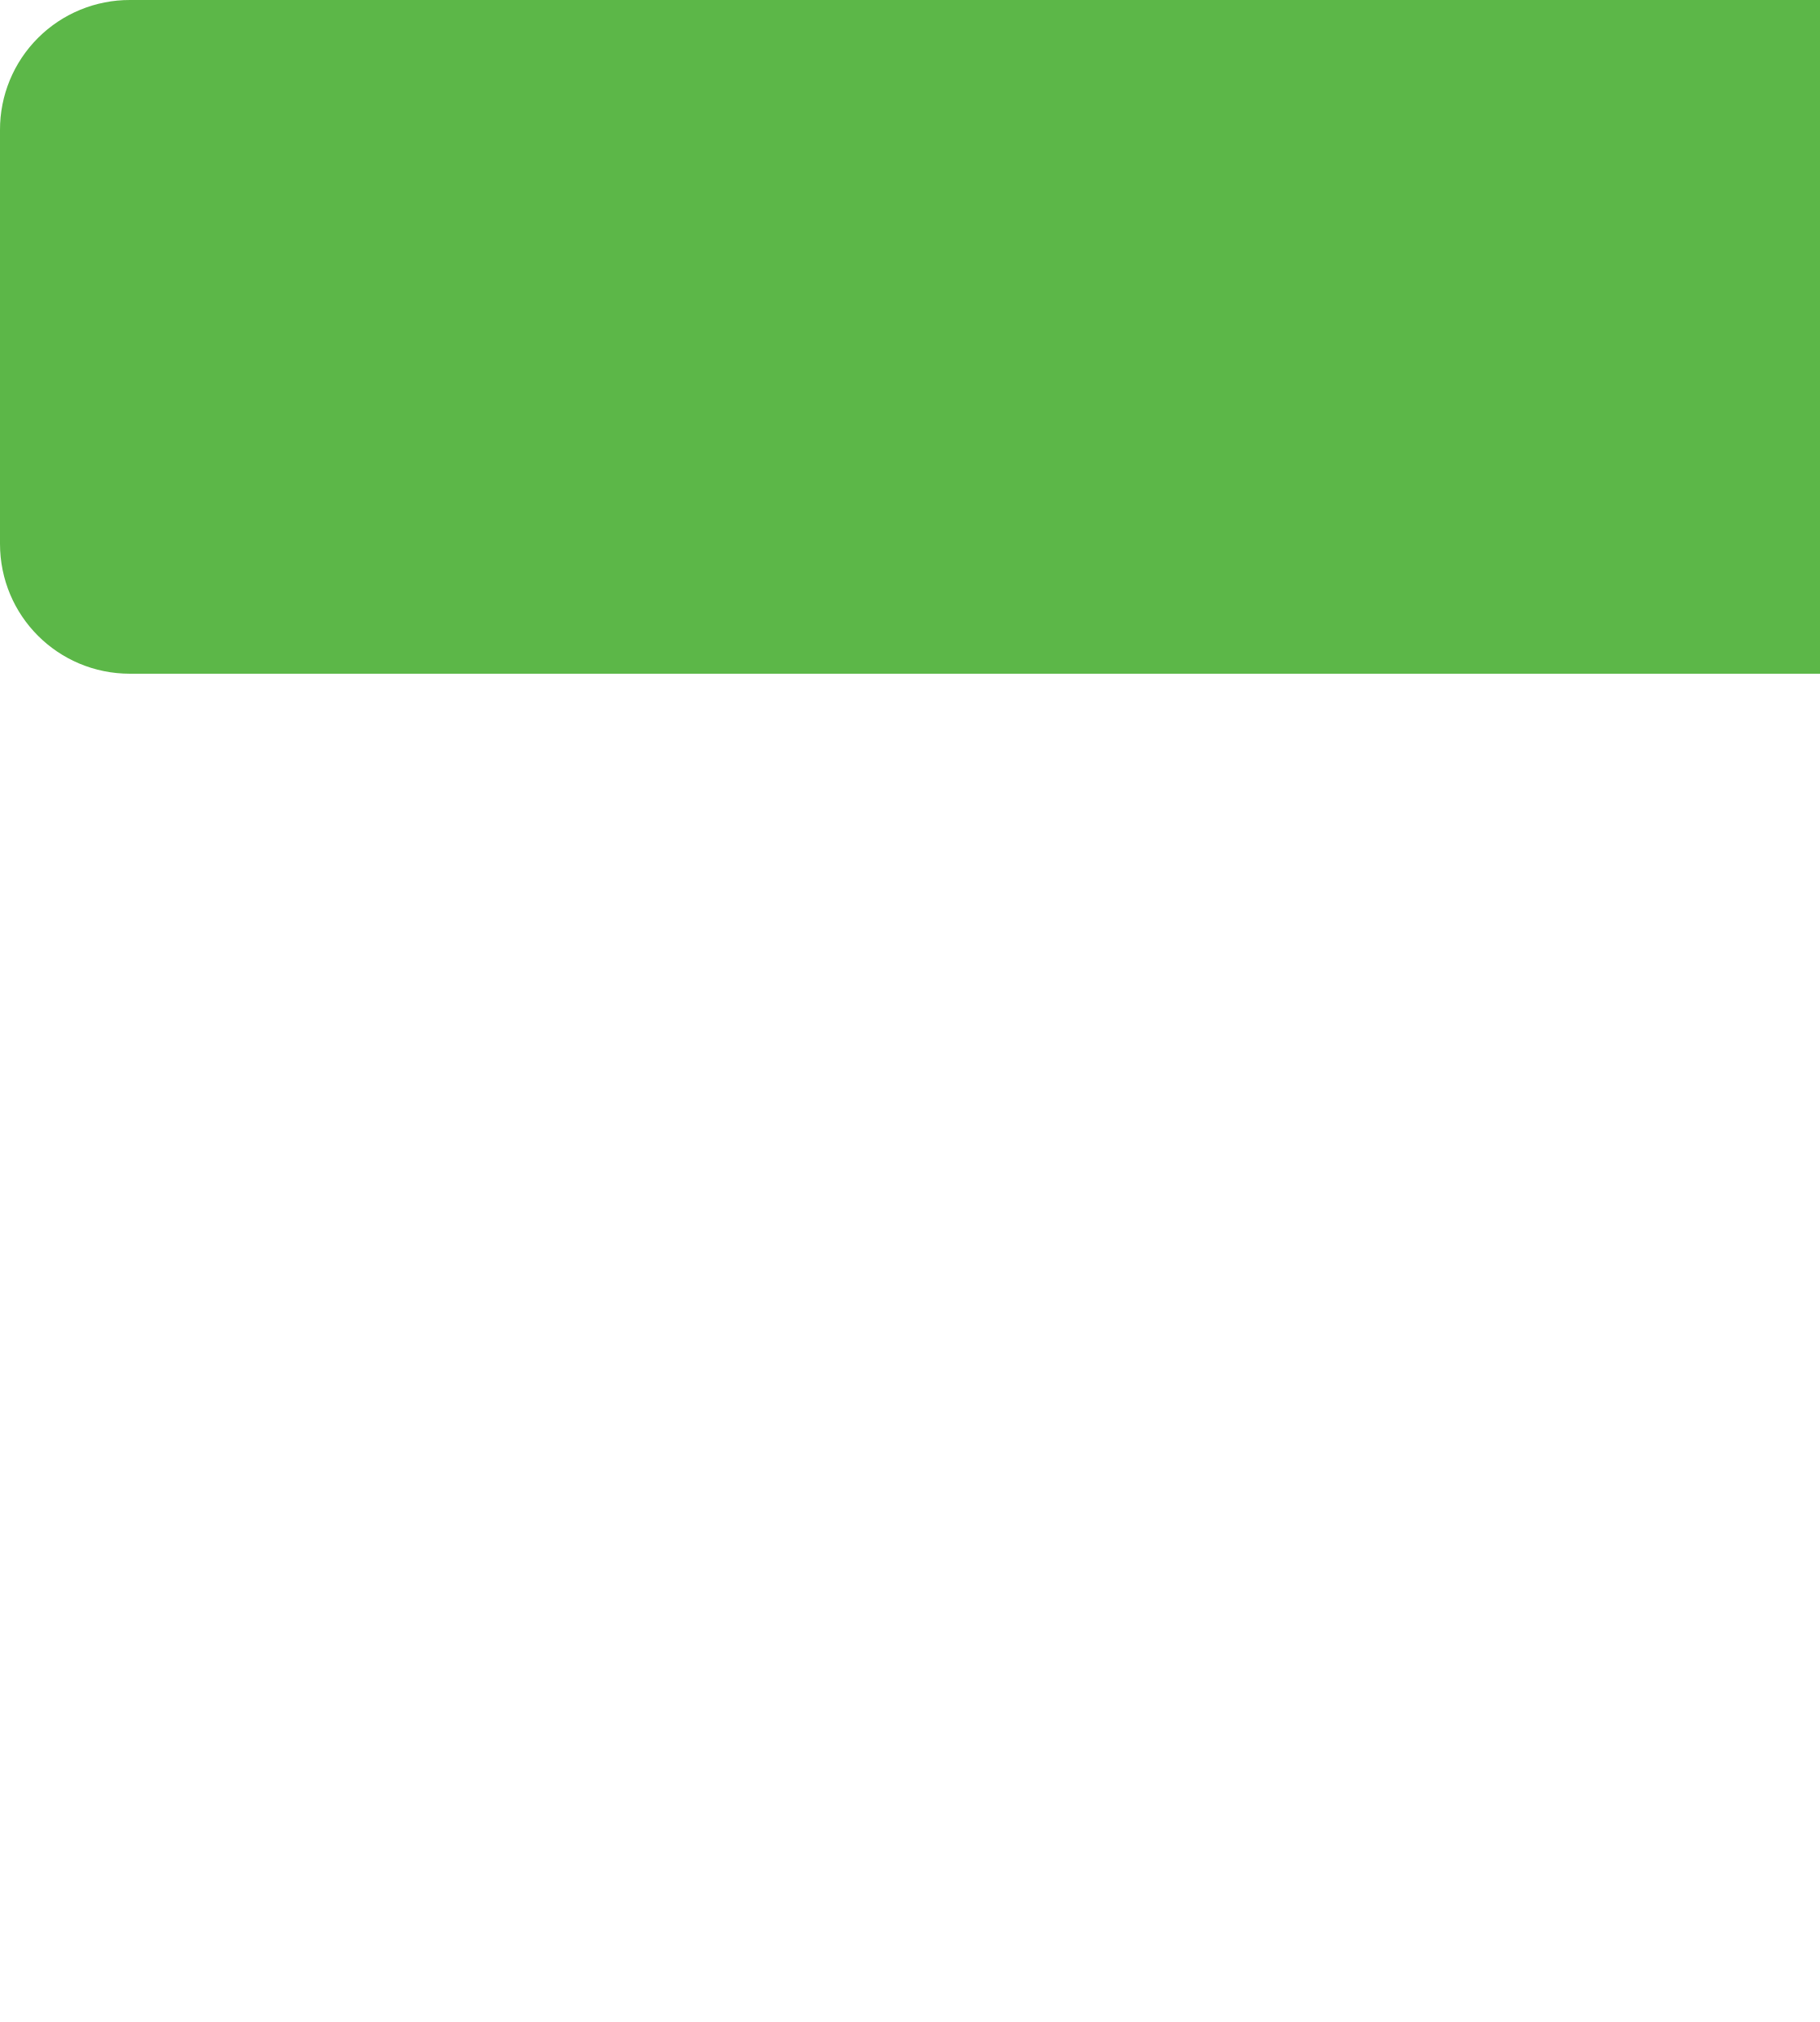
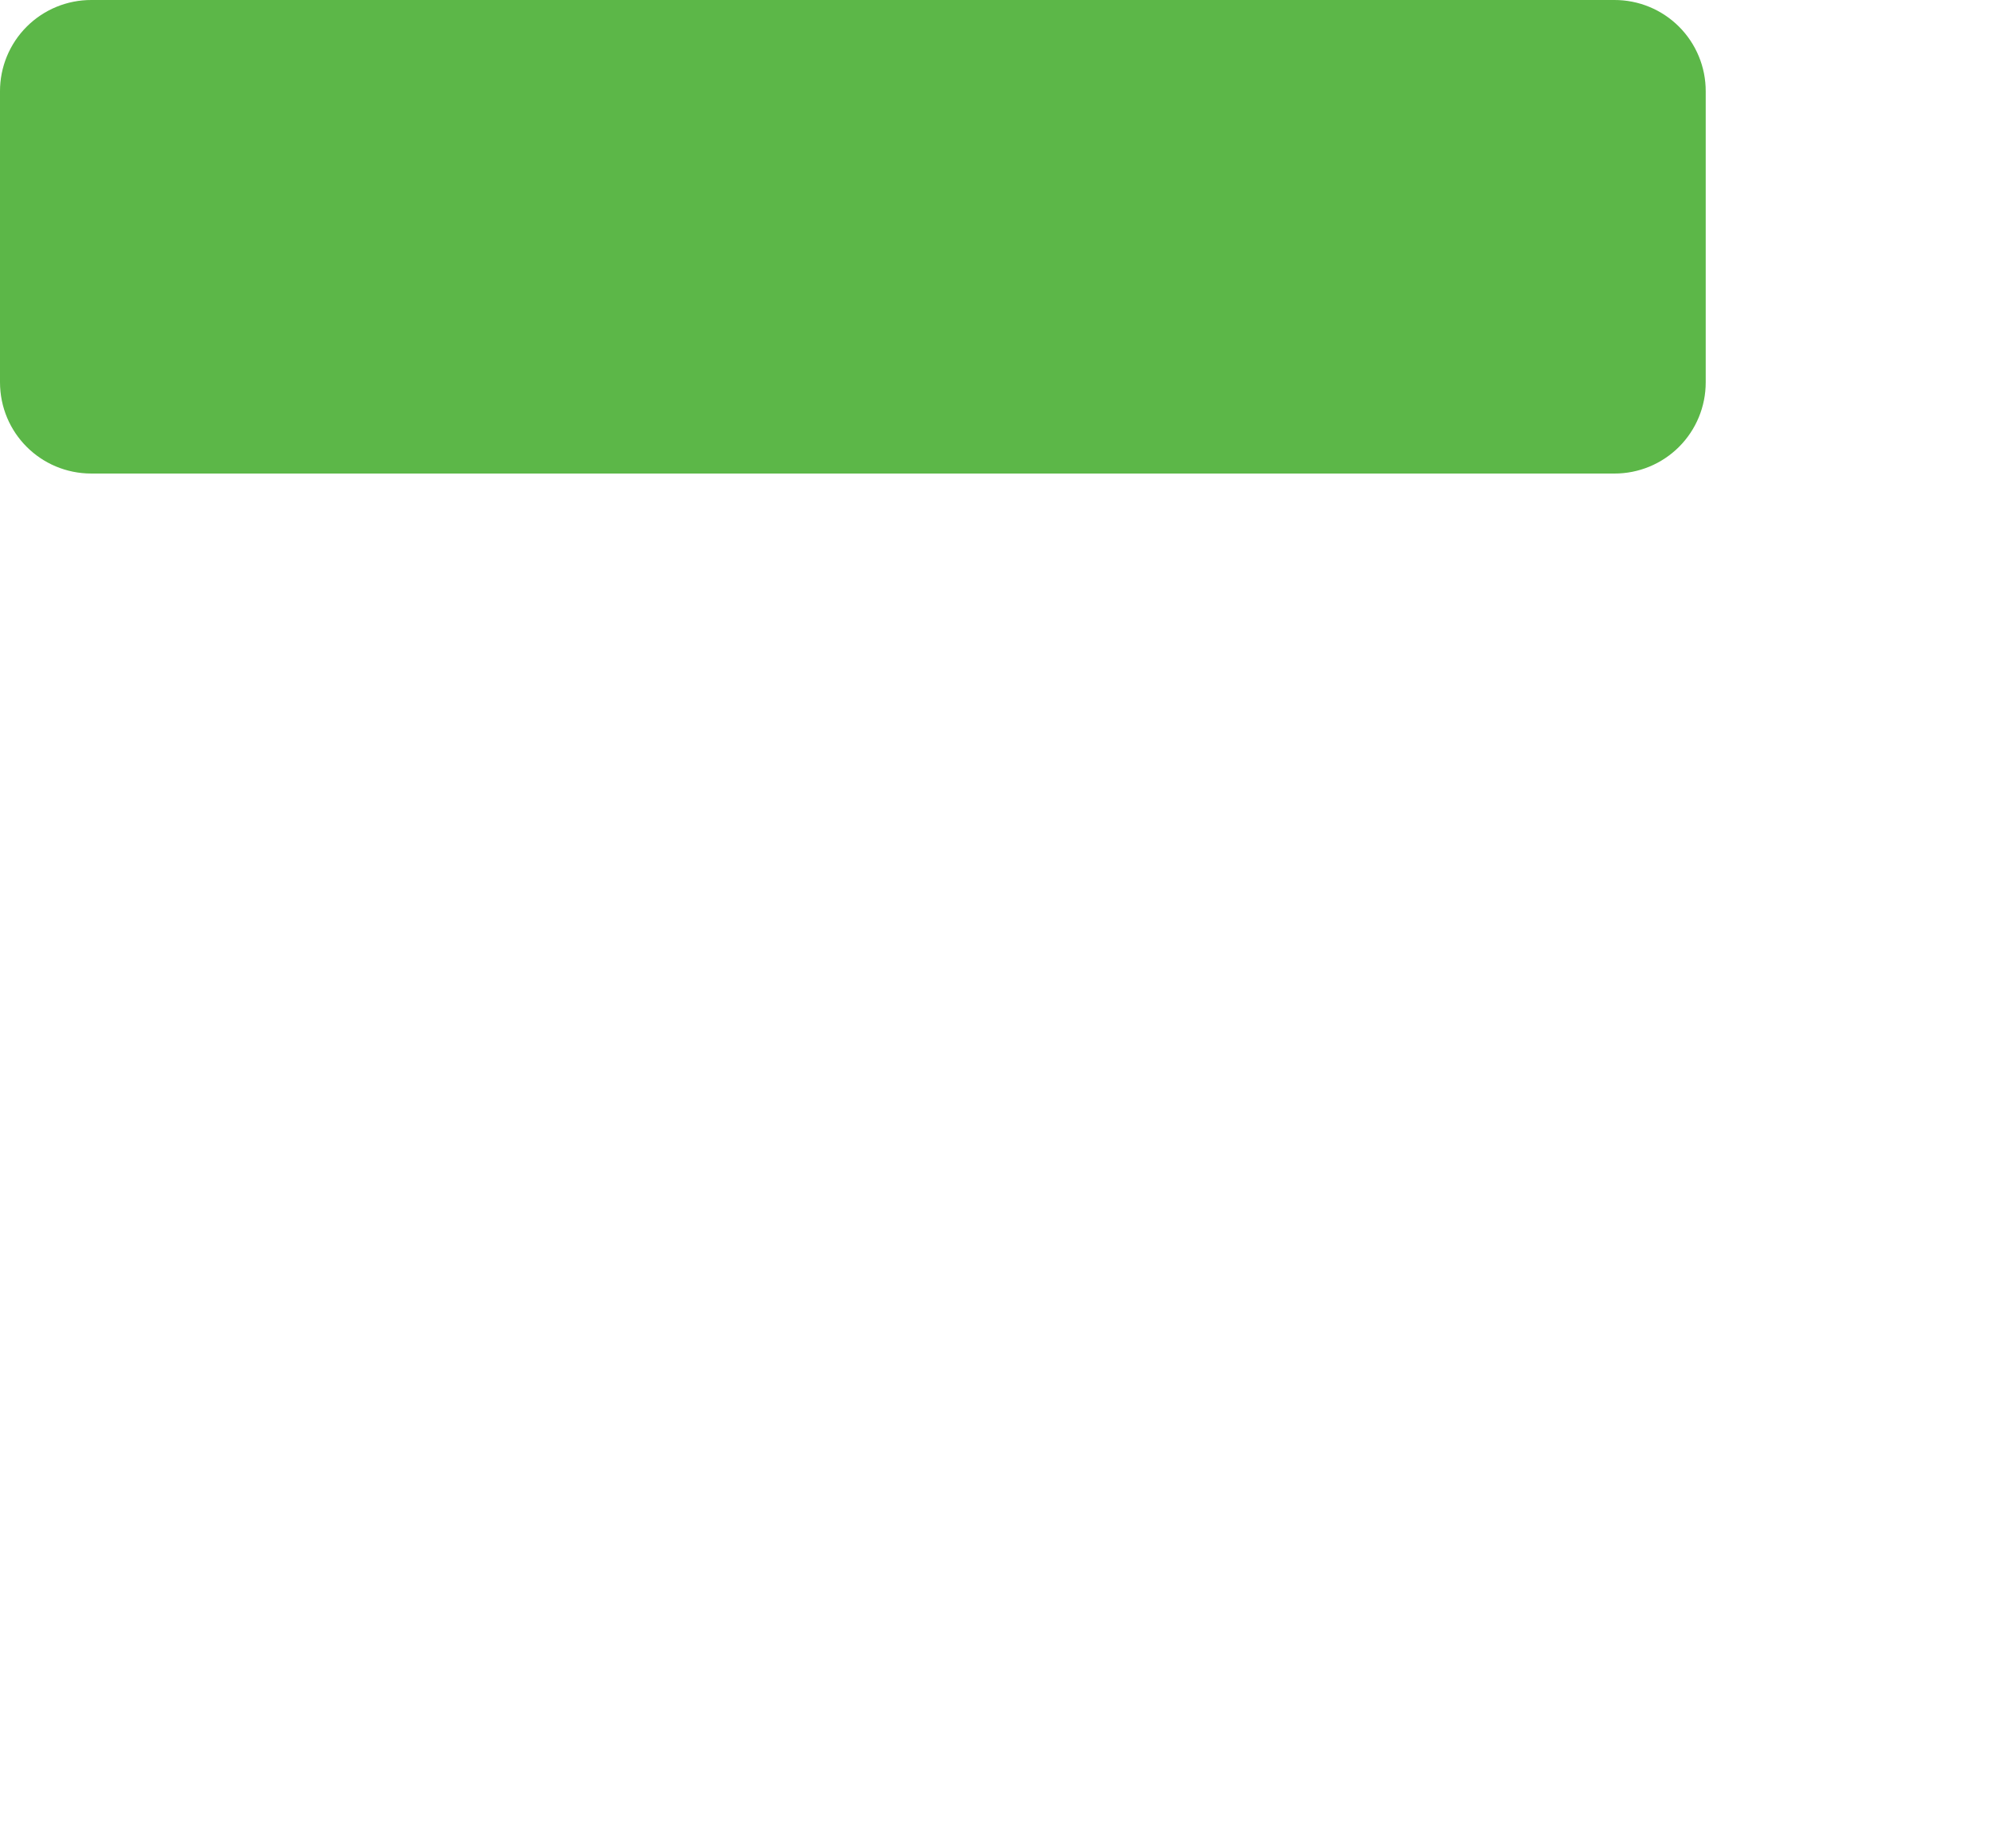
- <svg xmlns="http://www.w3.org/2000/svg" xmlns:xlink="http://www.w3.org/1999/xlink" width="9" height="10">
+ <svg xmlns="http://www.w3.org/2000/svg" xmlns:xlink="http://www.w3.org/1999/xlink" width="14" height="13">
  <defs>
    <path d="M11.357 3.332A.641.641 0 0 0 12 2.69V.643A.641.641 0 0 0 11.357 0H.643A.641.641 0 0 0 0 .643v2.046c0 .357.287.643.643.643h10.714Z" id="a" />
  </defs>
  <use fill="#5cb748" fill-rule="nonzero" xlink:href="#a" />
</svg>
